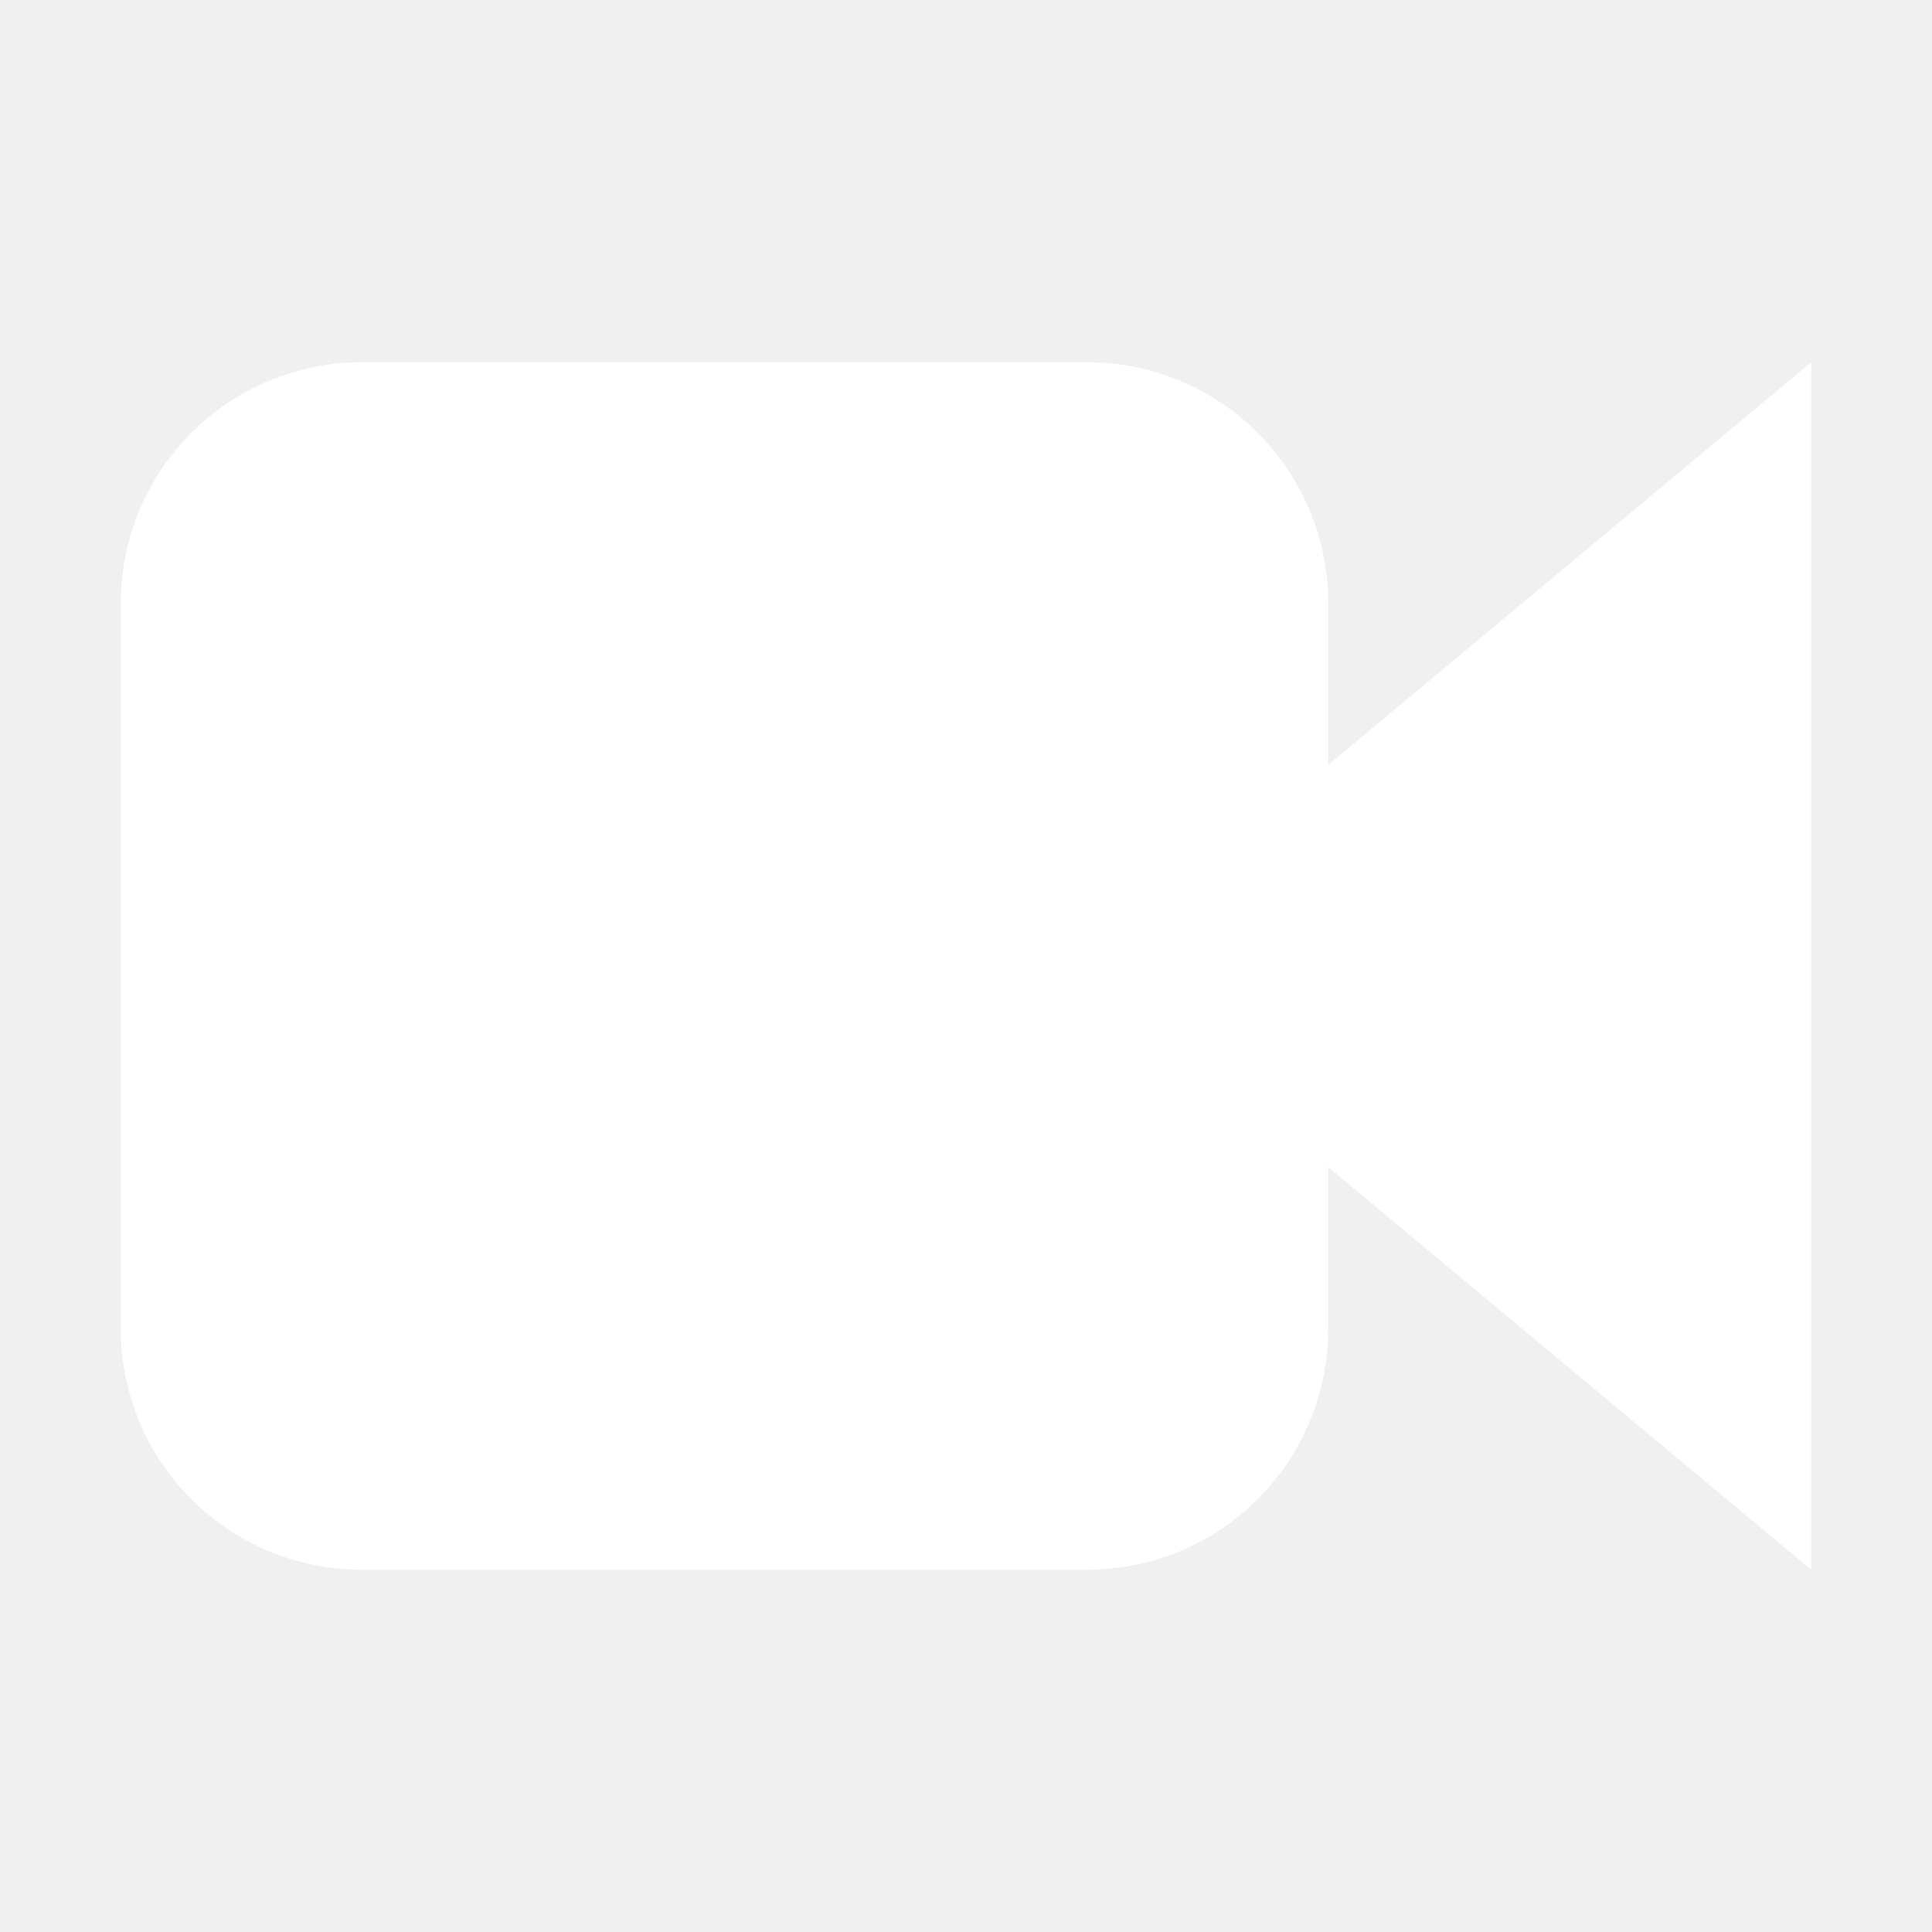
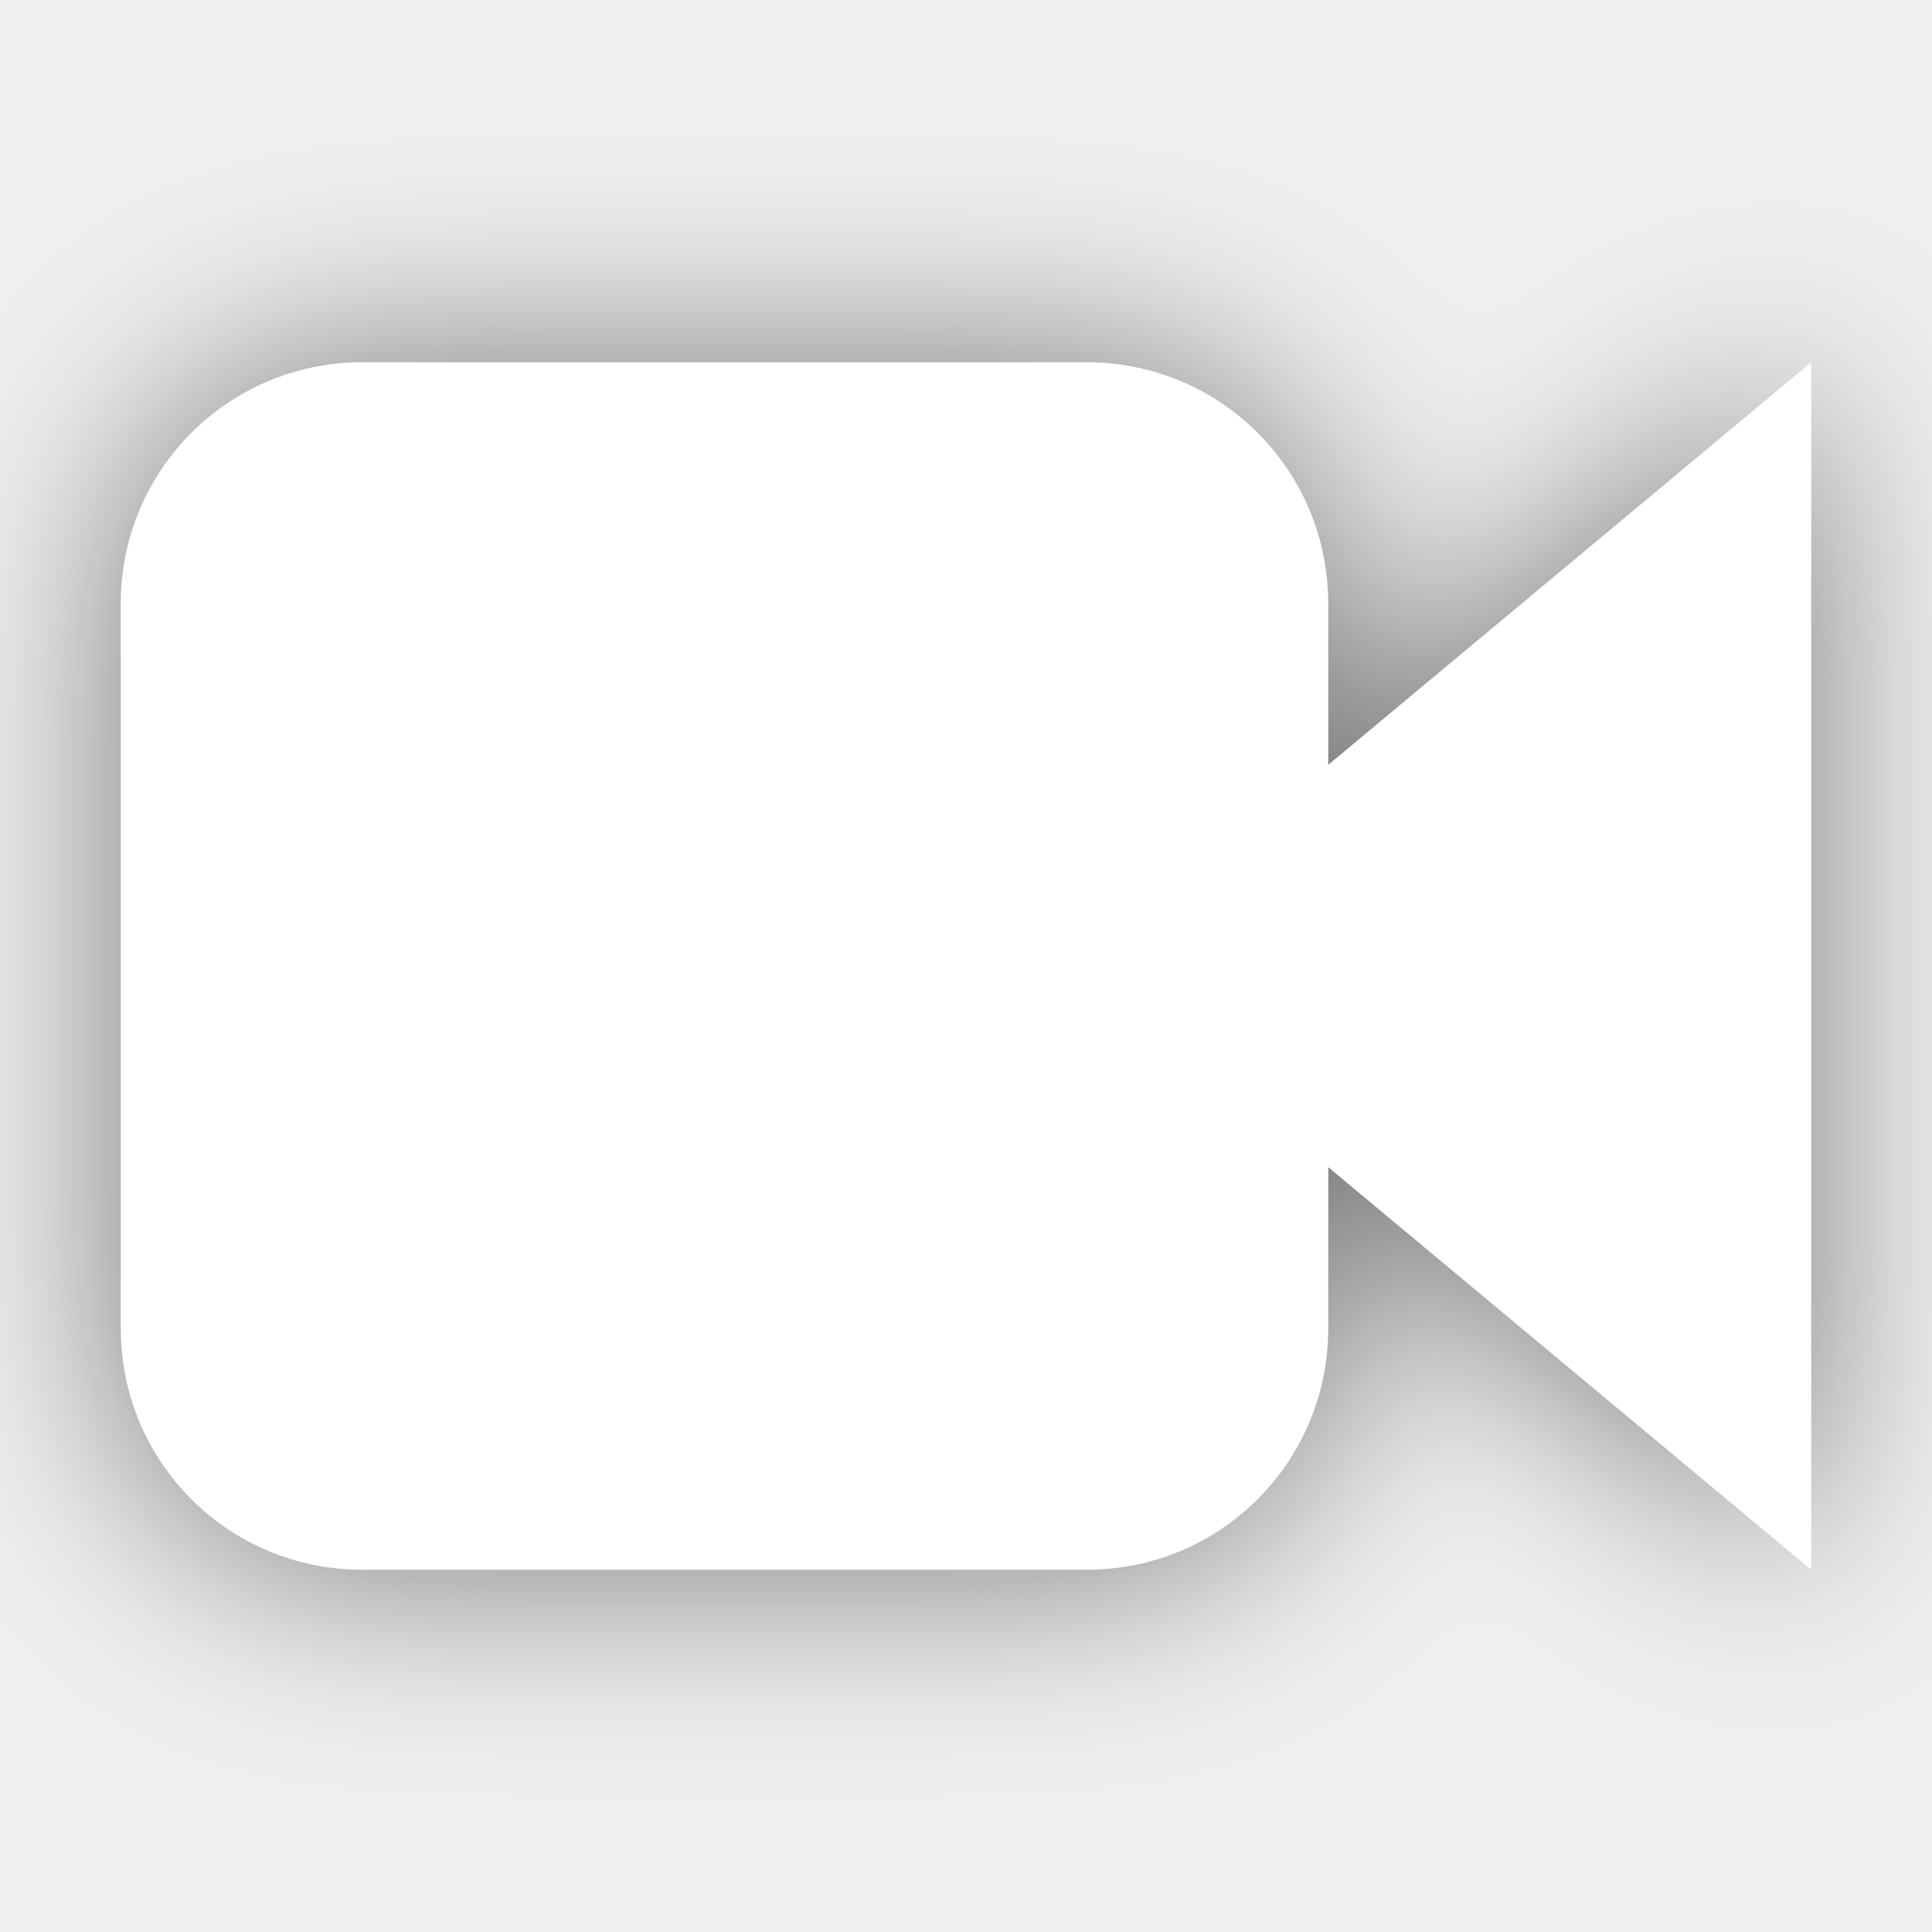
- <svg xmlns="http://www.w3.org/2000/svg" height="16" width="16" version="1.1">
+ <svg xmlns="http://www.w3.org/2000/svg" height="16" width="16" version="1.1" viewBox="0 0 16 16">
+   <defs>
+     <filter id="a" style="color-interpolation-filters:sRGB" height="1.432" width="1.309" y="-.216" x="-.154">
+       <feGaussianBlur stdDeviation="0.9" />
+     </filter>
+   </defs>
+   <path opacity=".5" d="m3 3c-1.108 0-2 0.892-2 2v6c0 1.108 0.892 2 2 2h6c1.108 0 2-0.892 2-2v-1.334l4 3.334v-10l-4 3.334v-1.334c0-1.108-0.892-2-2-2z" filter="url(#a)" />
  <path d="m3 3c-1.108 0-2 0.892-2 2v6c0 1.108 0.892 2 2 2h6c1.108 0 2-0.892 2-2v-1.334l4 3.334v-10l-4 3.334v-1.334c0-1.108-0.892-2-2-2z" fill="#fff" />
</svg>
